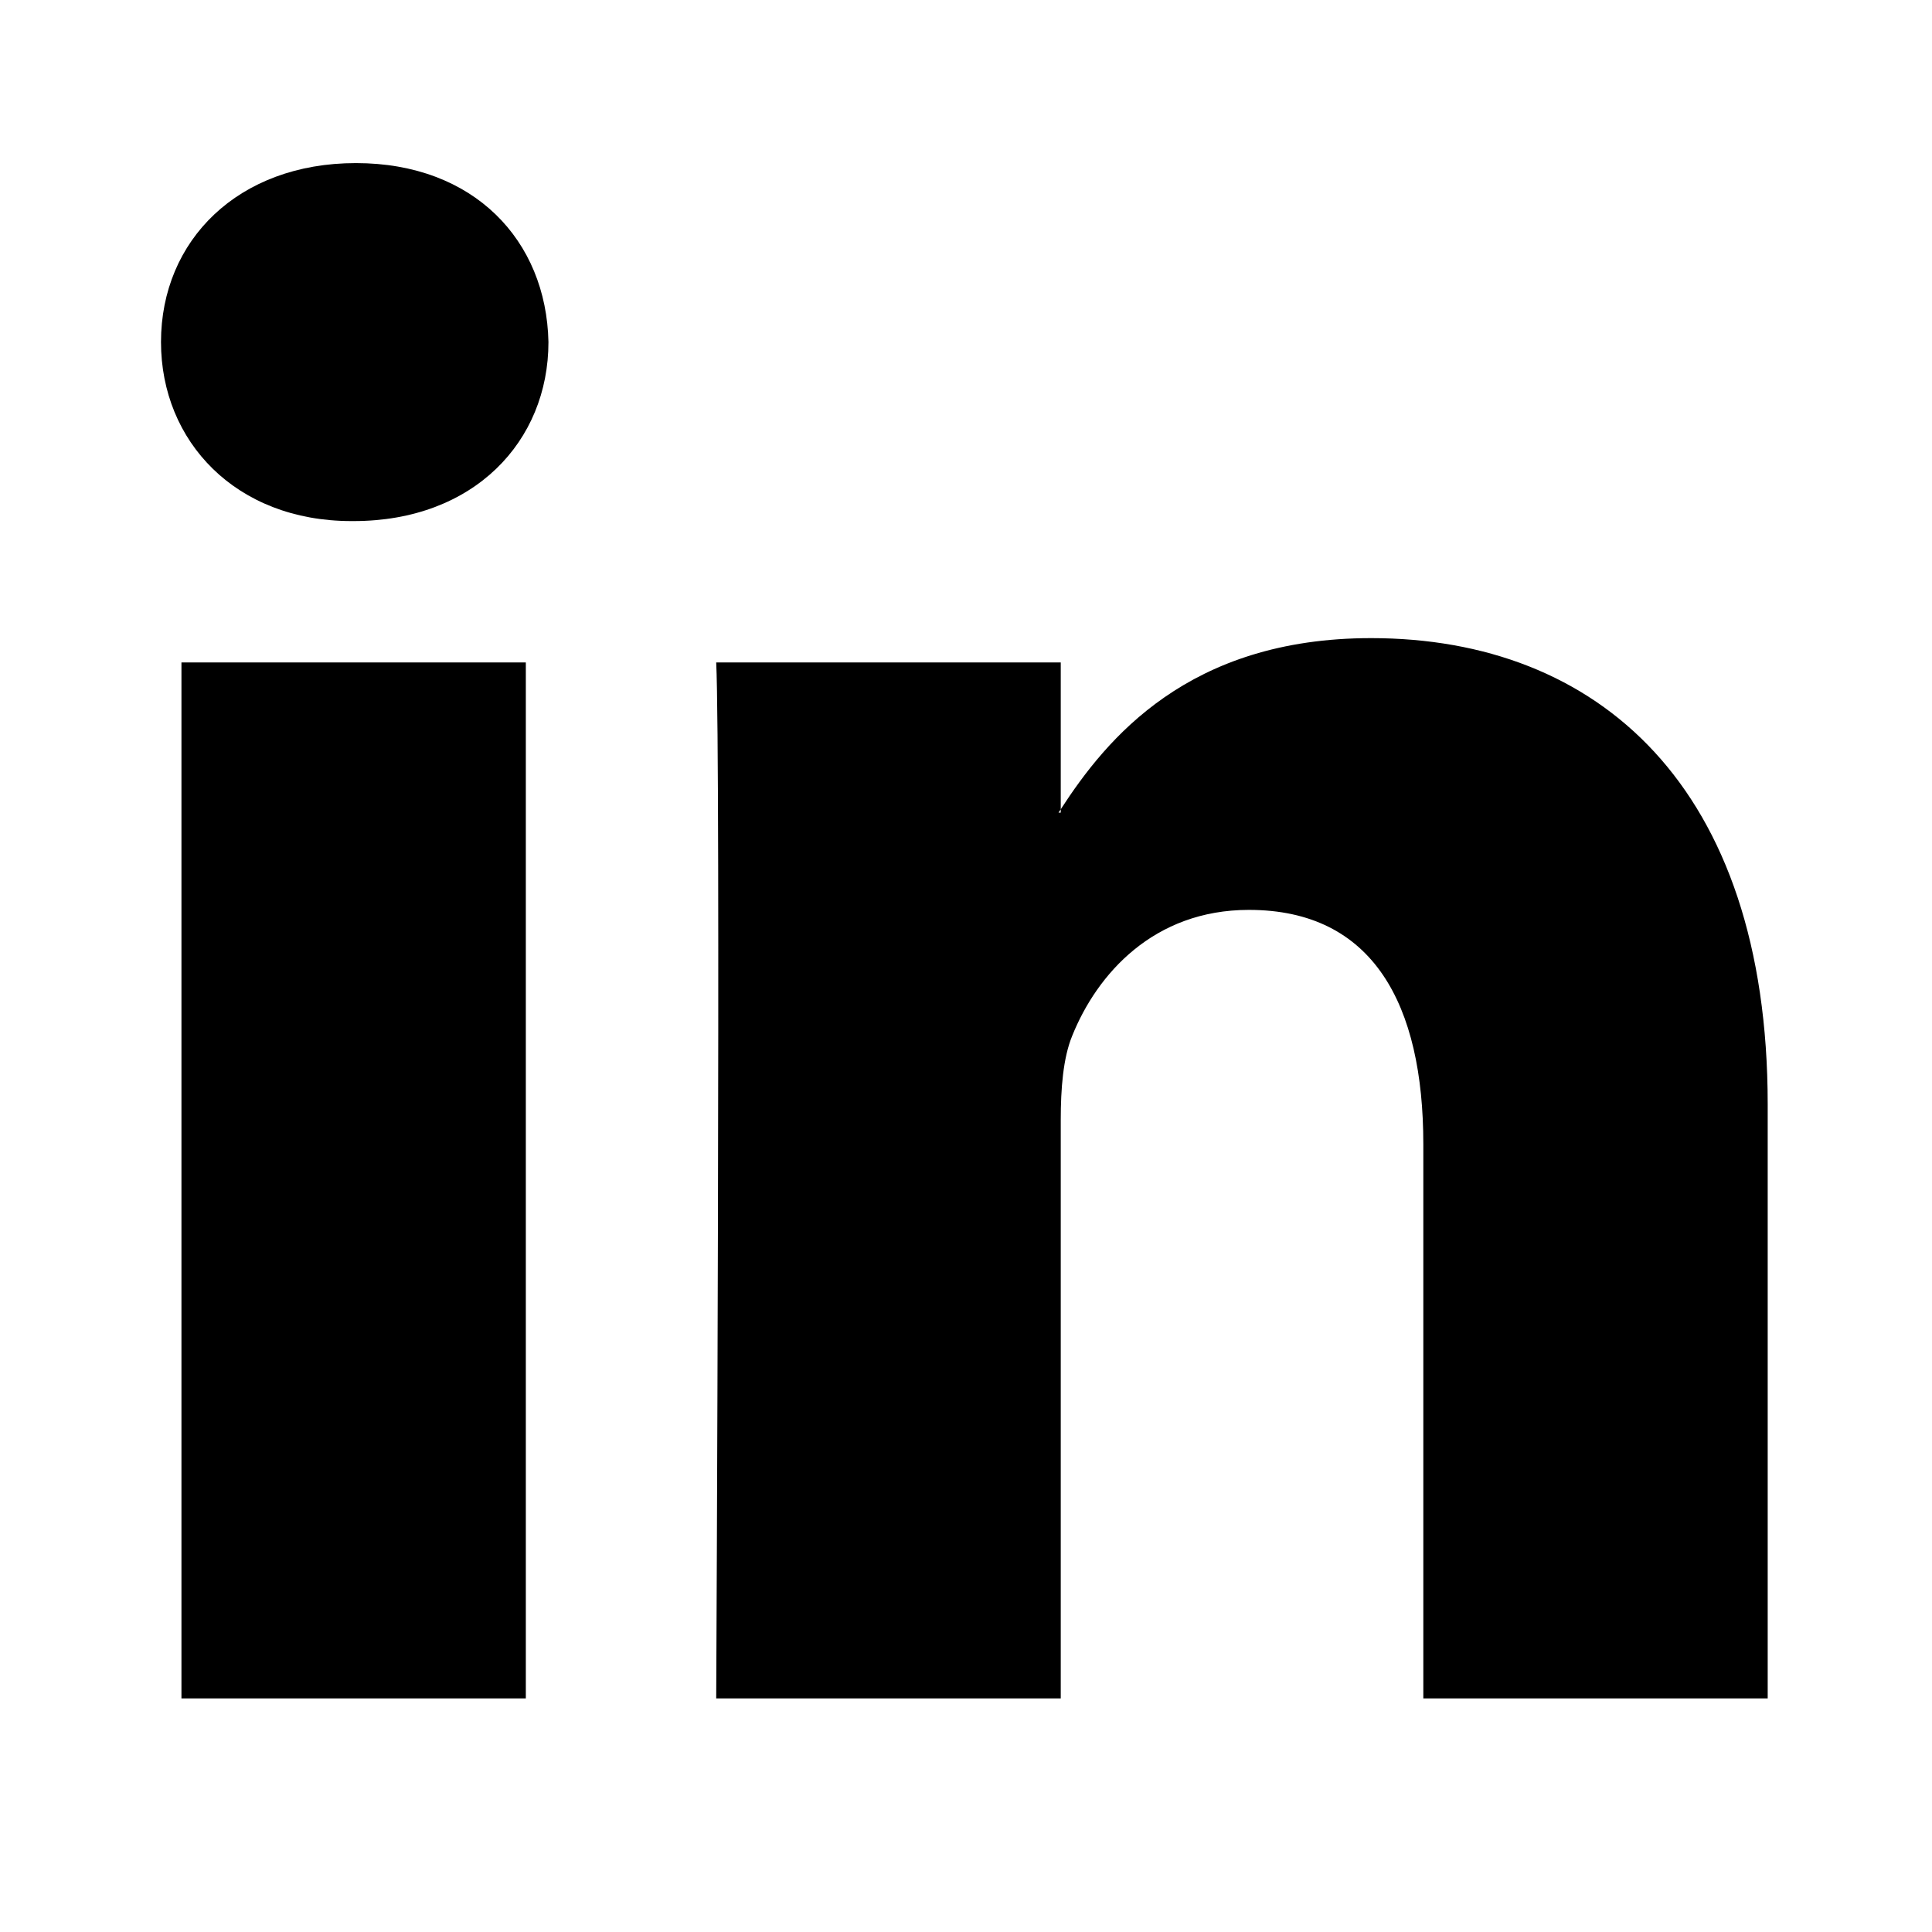
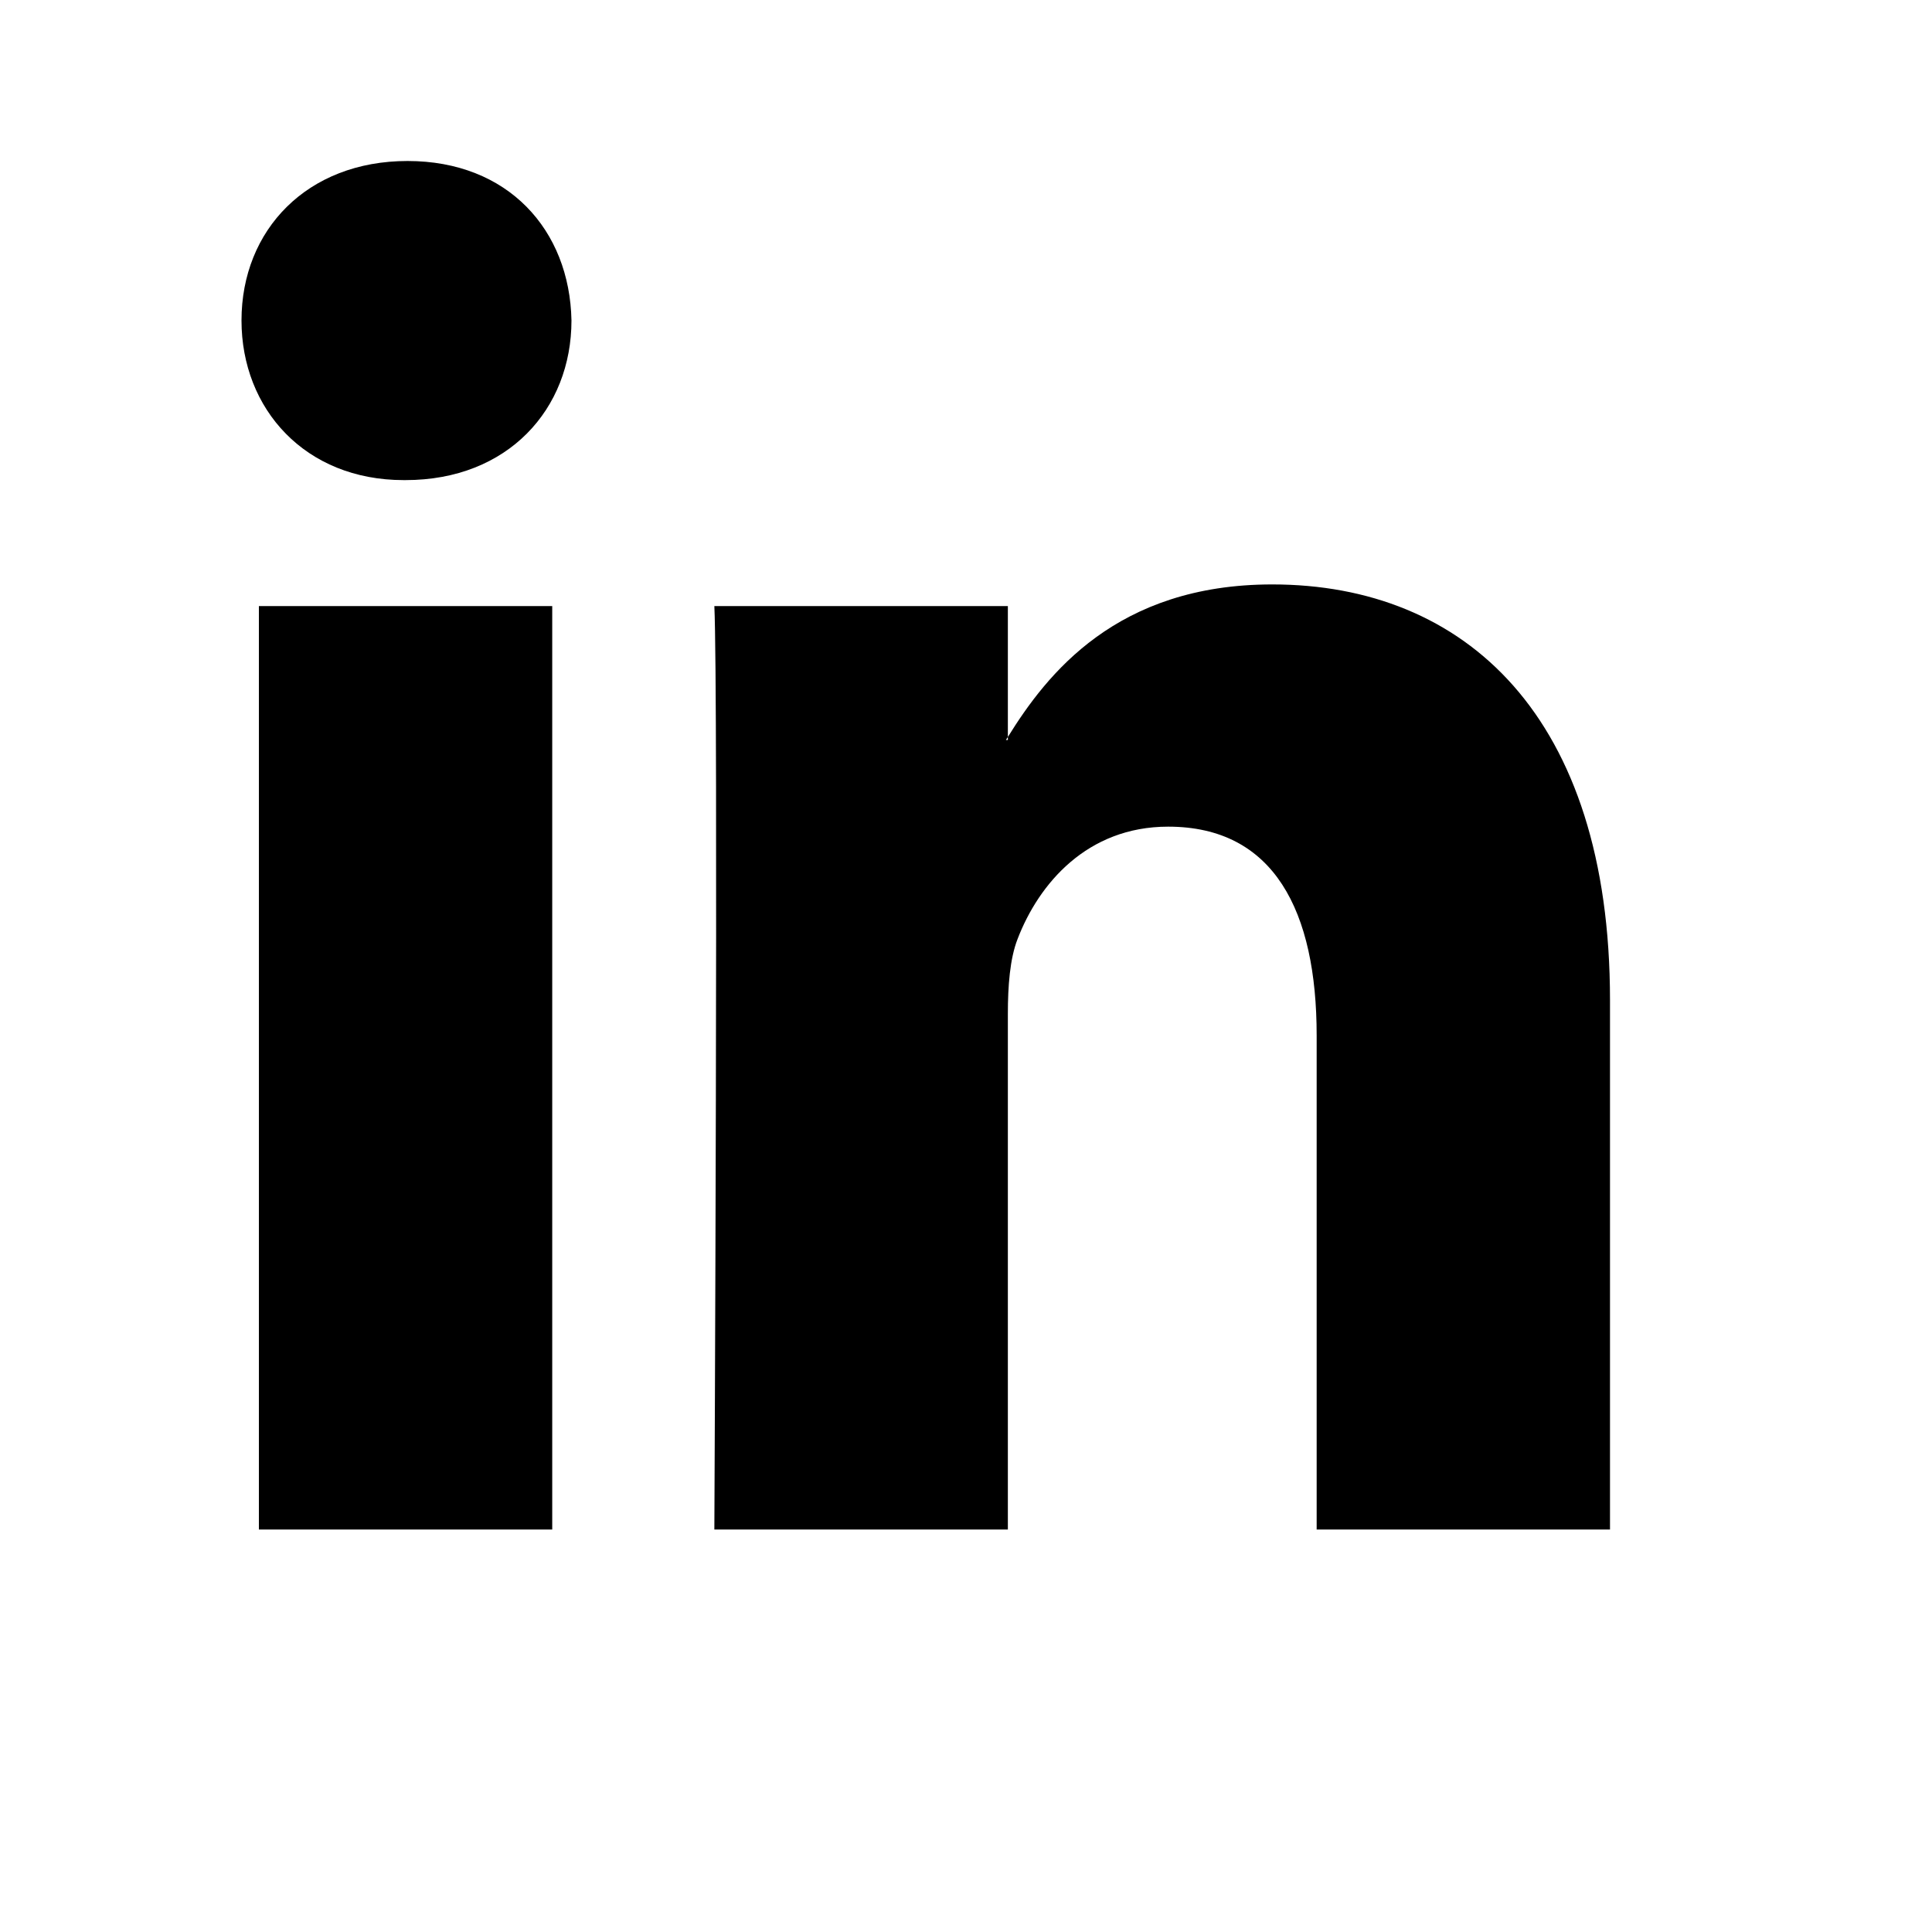
<svg xmlns="http://www.w3.org/2000/svg" width="24" height="24" viewBox="0 0 24 24" fill="none">
-   <path d="M21.959 13.719V21.098H17.681V14.213C17.681 12.483 17.062 11.303 15.514 11.303C14.332 11.303 13.628 12.099 13.319 12.868C13.206 13.143 13.177 13.526 13.177 13.911V21.098H8.897C8.897 21.098 8.955 9.438 8.897 8.229H13.177V10.053L13.149 10.095H13.177V10.053C13.745 9.178 14.76 7.927 17.033 7.927C19.848 7.927 21.959 9.767 21.959 13.719ZM4.421 2.026C2.958 2.026 2 2.986 2 4.249C2 5.484 2.93 6.473 4.365 6.473H4.393C5.886 6.473 6.813 5.484 6.813 4.249C6.787 2.986 5.887 2.026 4.422 2.026H4.421ZM2.254 21.098H6.532V8.229H2.254V21.098Z" fill="currentColor" />
+   <path d="M20 12.423V19H16.356V12.863C16.356 11.321 15.829 10.269 14.511 10.269C13.504 10.269 12.904 10.979 12.641 11.664C12.545 11.909 12.52 12.251 12.52 12.594V19H8.874C8.874 19 8.924 8.607 8.874 7.529H12.52V9.155L12.496 9.192H12.52V9.155C13.004 8.375 13.868 7.26 15.804 7.26C18.202 7.26 20 8.9 20 12.423ZM5.062 2C3.816 2 3 2.856 3 3.981C3 5.082 3.792 5.964 5.014 5.964H5.038C6.31 5.964 7.099 5.082 7.099 3.981C7.077 2.856 6.311 2 5.063 2H5.062ZM3.216 19H6.86V7.529H3.216V19Z" fill="currentColor" />
</svg>
